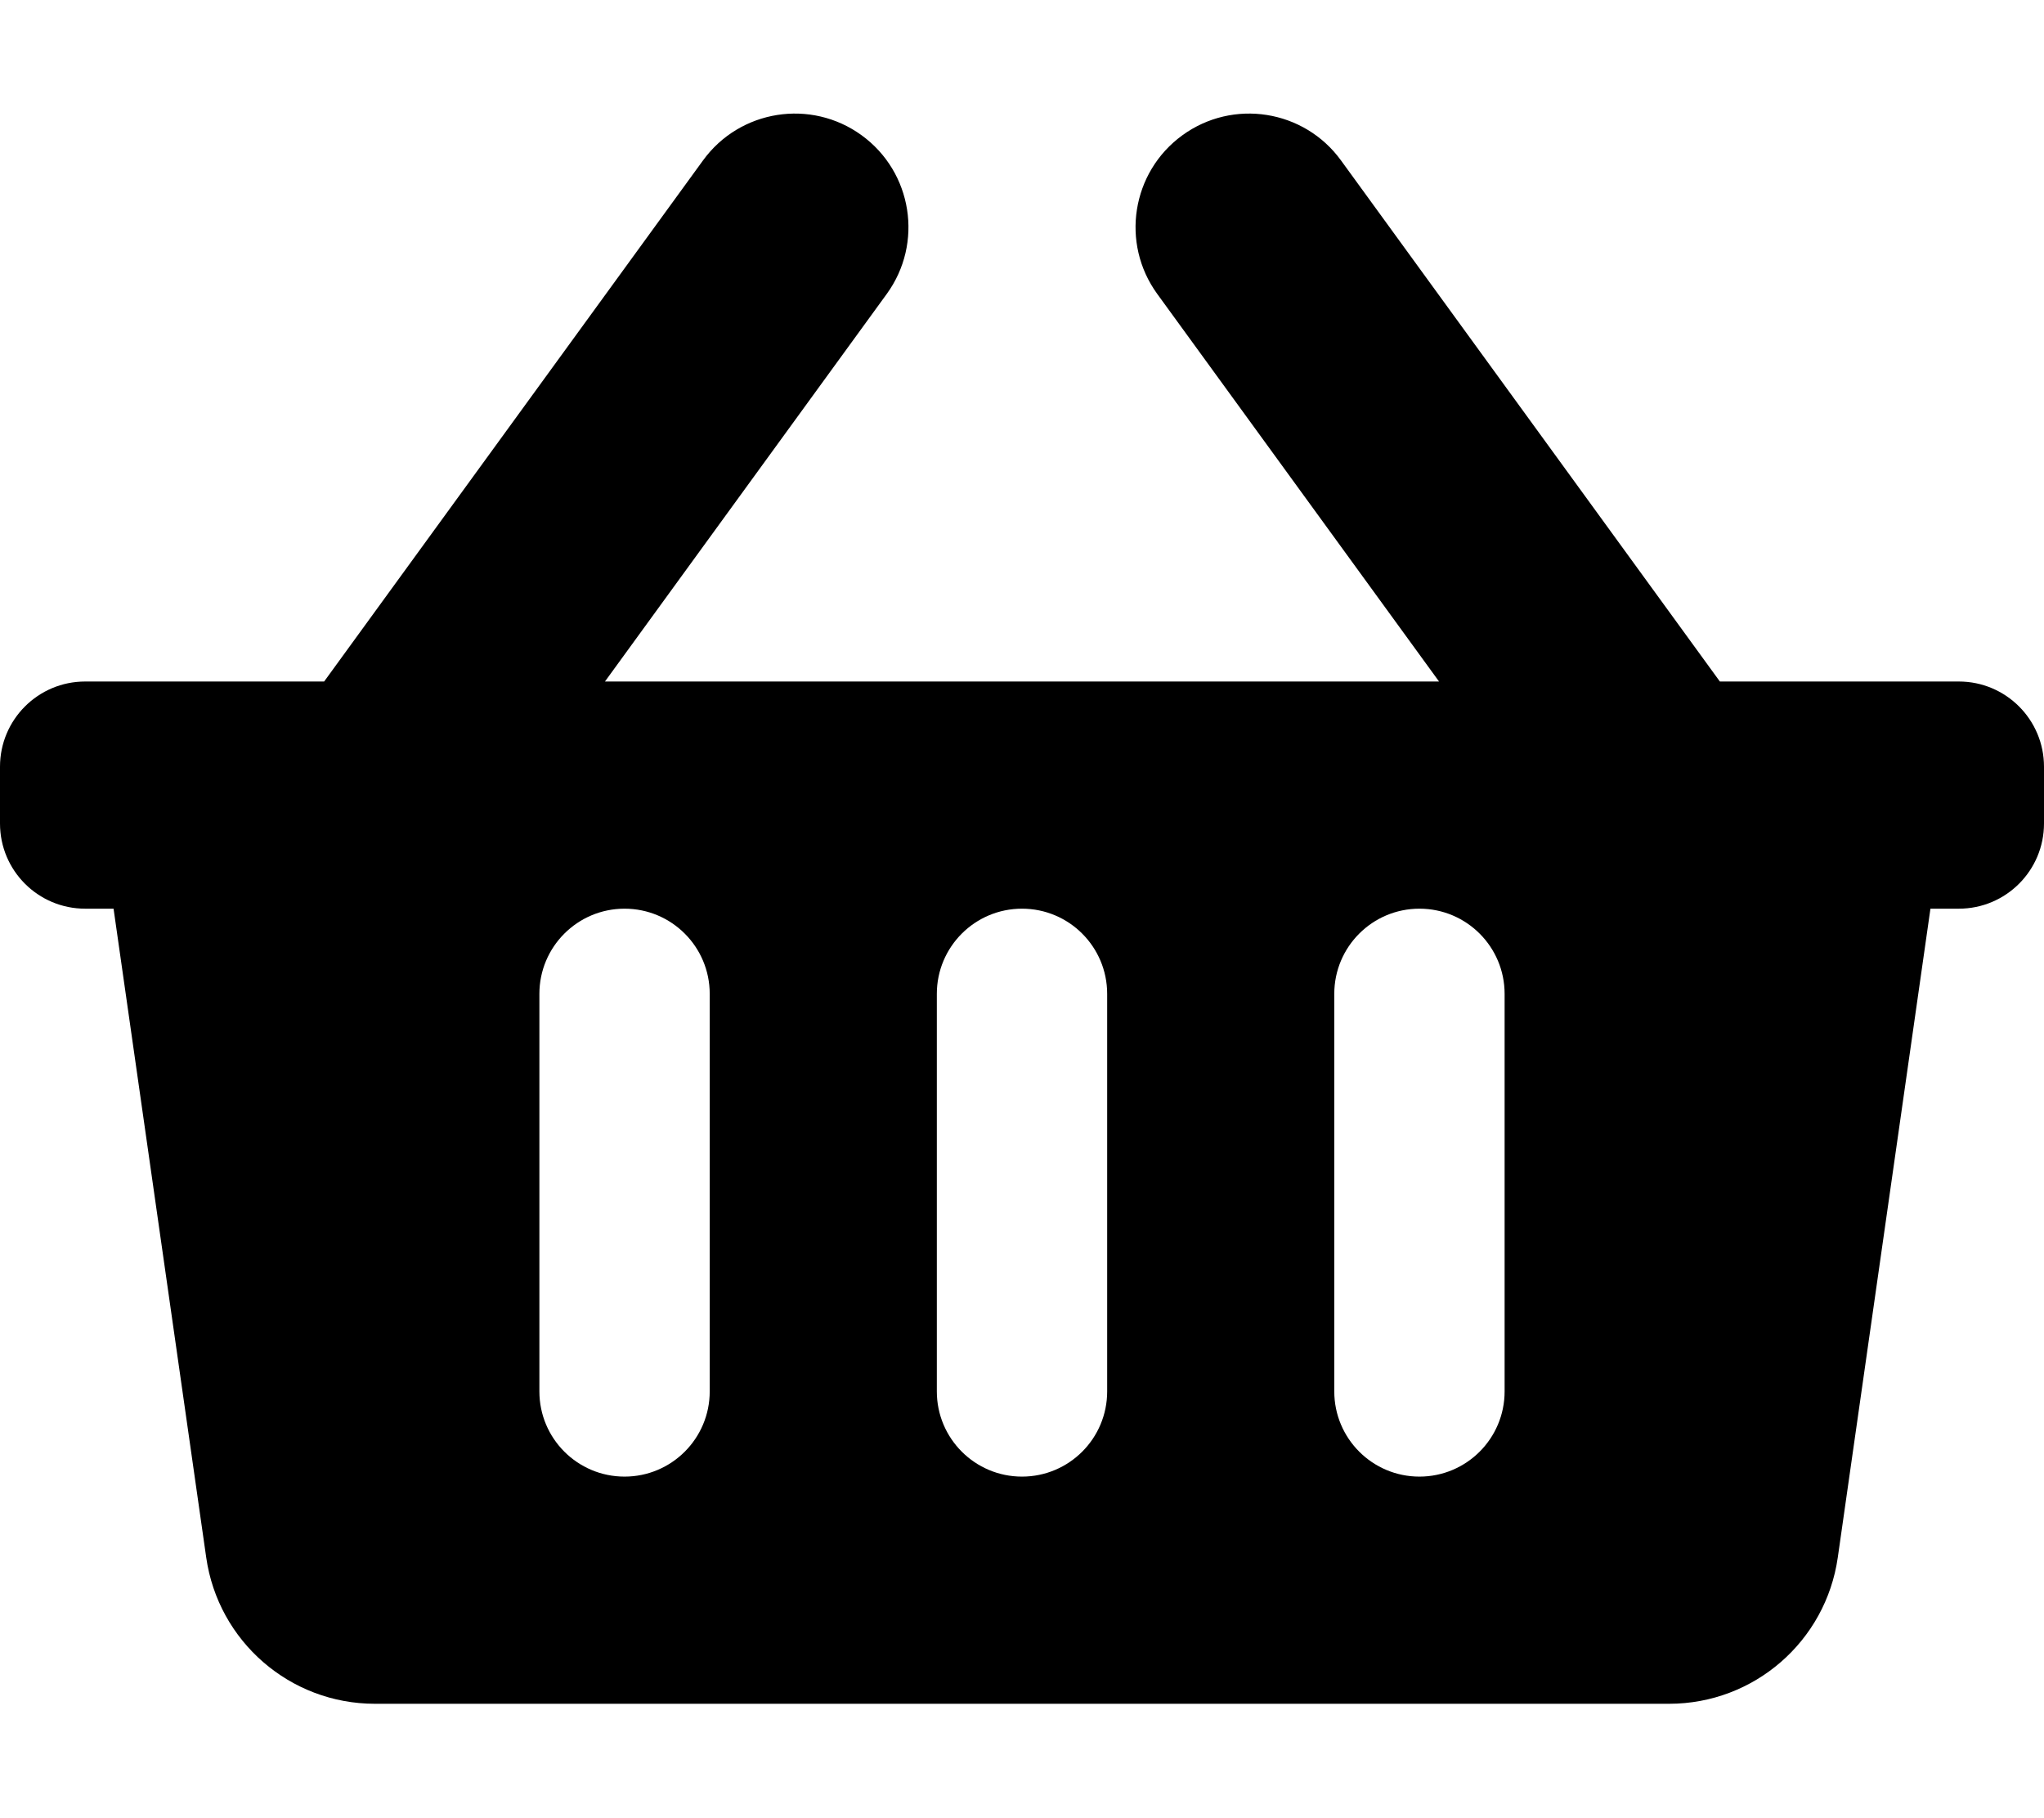
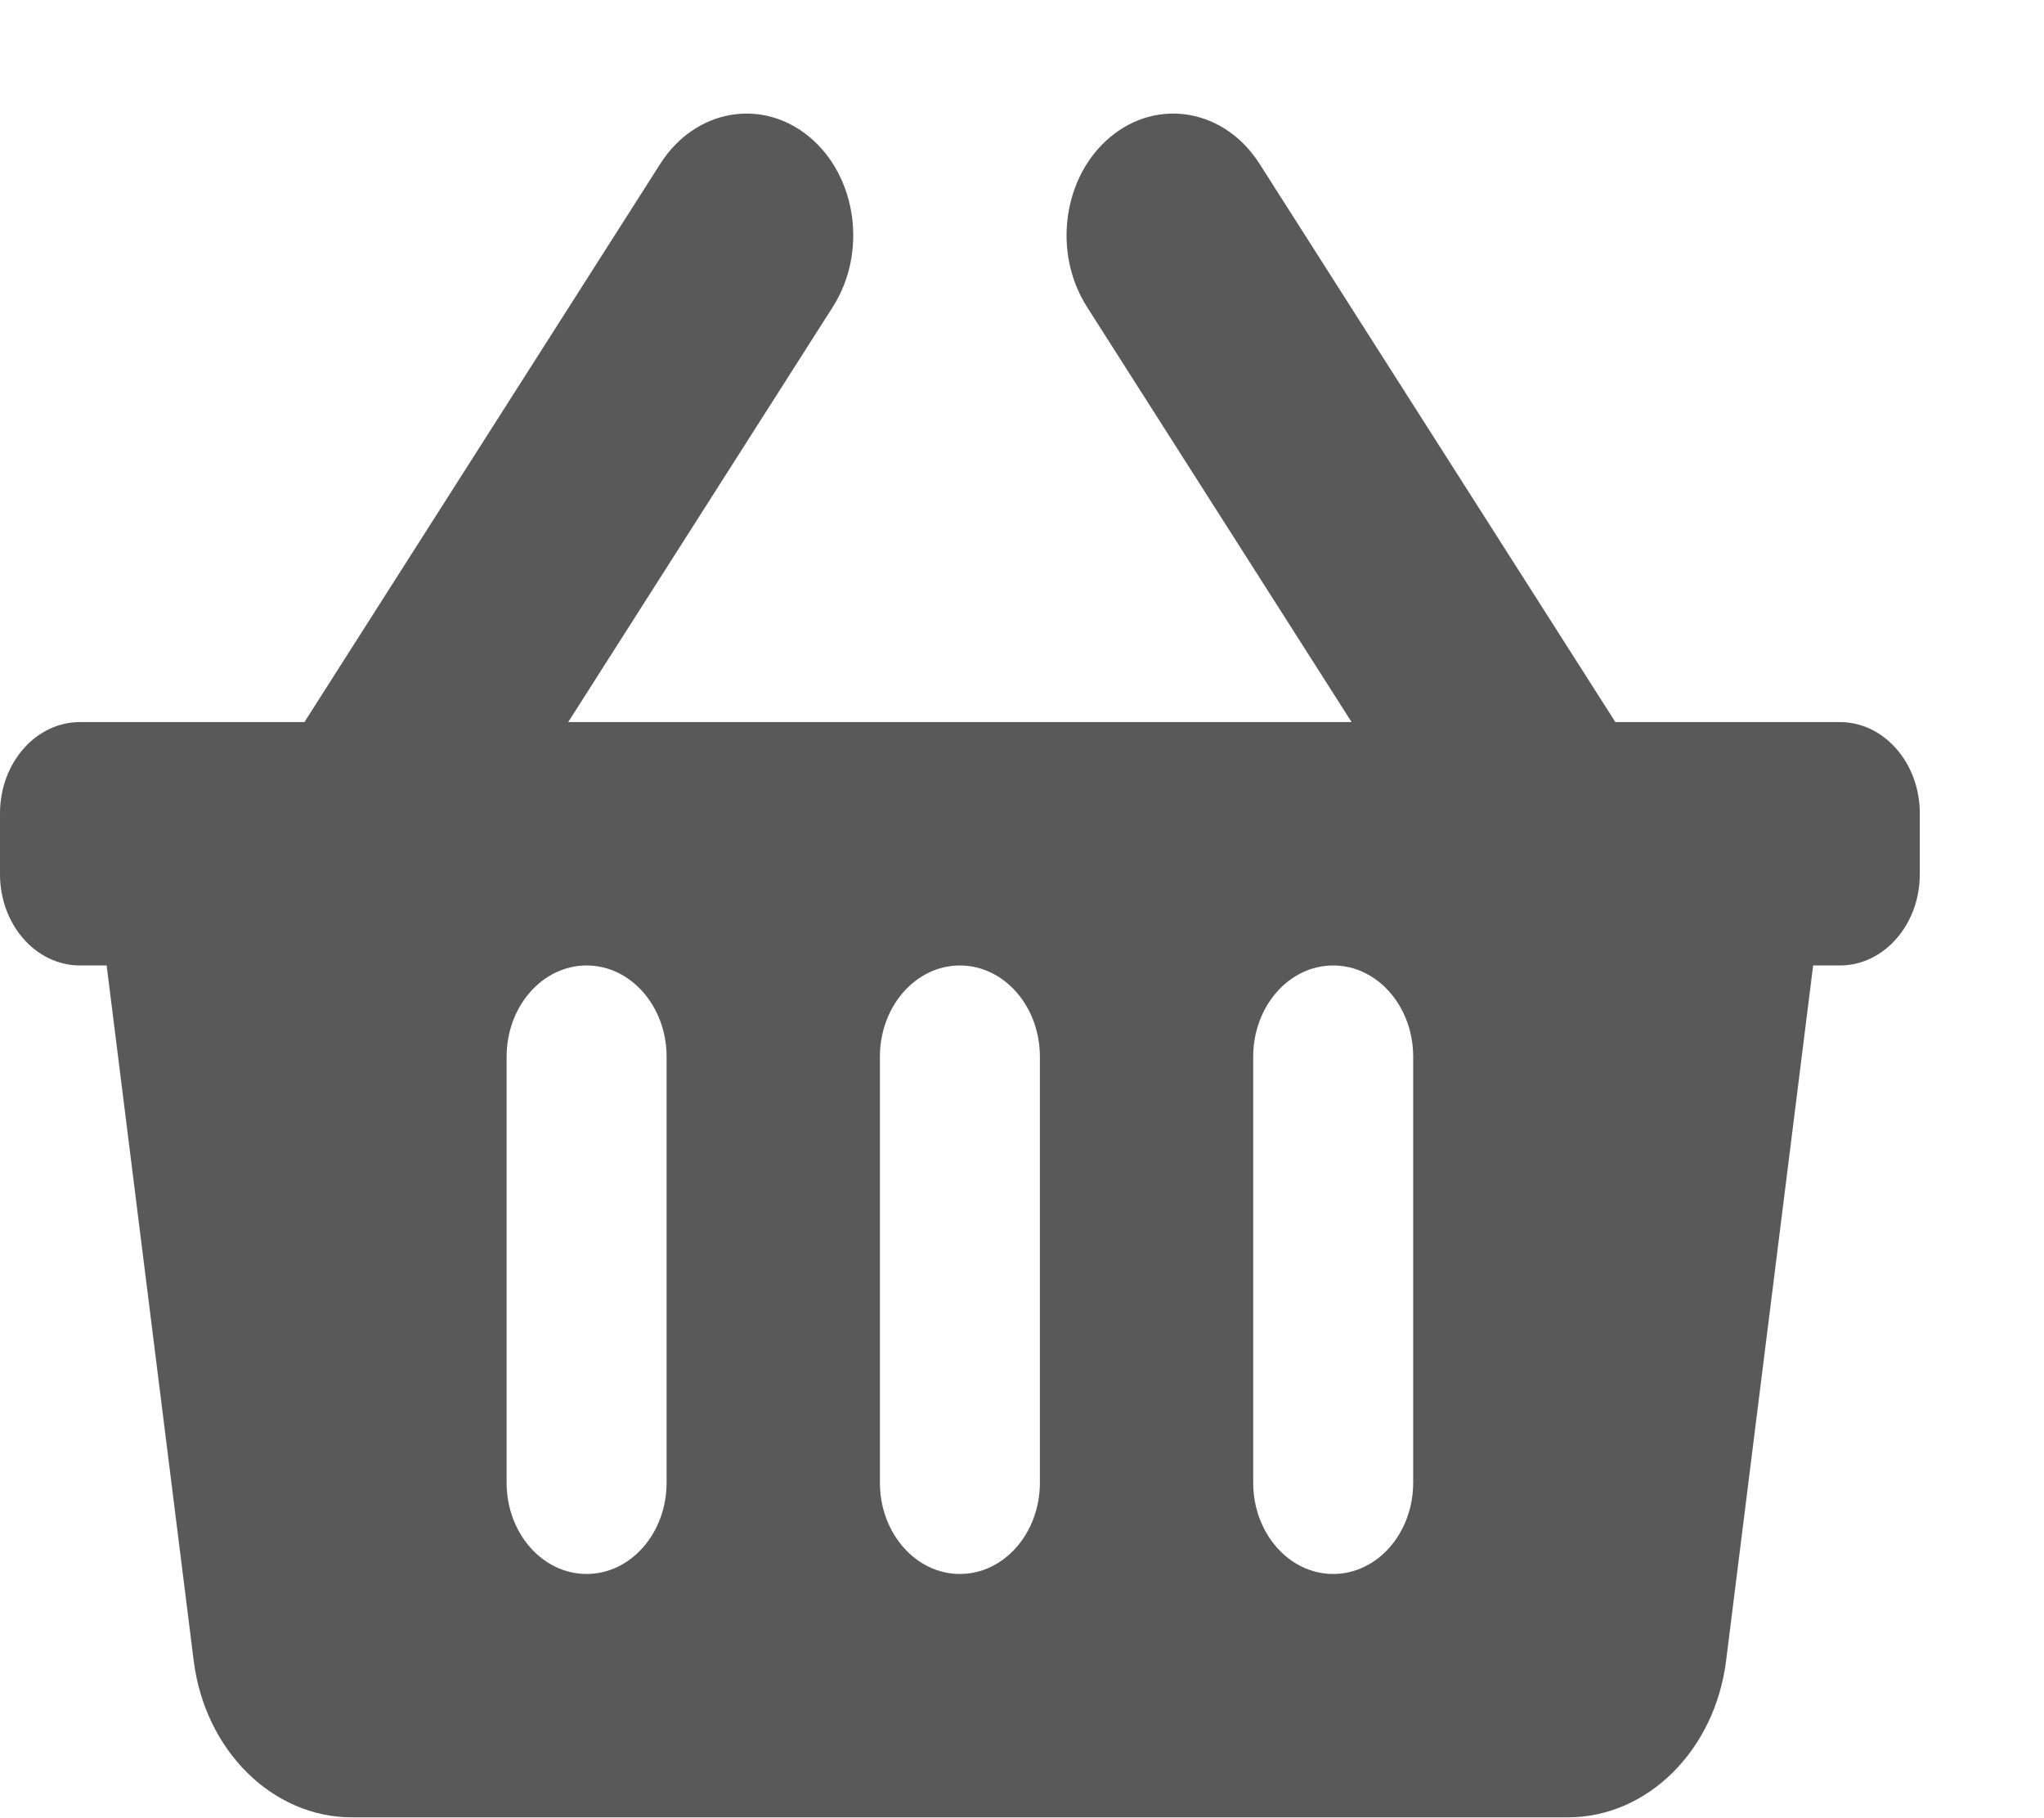
- <svg xmlns="http://www.w3.org/2000/svg" aria-hidden="true" focusable="false" data-prefix="fas" data-icon="shopping-basket" class="svg-inline--fa fa-shopping-basket fa-w-18" role="img" viewBox="0 0 576 512">
-   <path fill="currentColor" d="M576 216v16c0 13.255-10.745 24-24 24h-8l-26.113 182.788C514.509 462.435 494.257 480 470.37 480H105.63c-23.887 0-44.139-17.565-47.518-41.212L32 256h-8c-13.255 0-24-10.745-24-24v-16c0-13.255 10.745-24 24-24h67.341l106.78-146.821c10.395-14.292 30.407-17.453 44.701-7.058 14.293 10.395 17.453 30.408 7.058 44.701L170.477 192h235.046L326.12 82.821c-10.395-14.292-7.234-34.306 7.059-44.701 14.291-10.395 34.306-7.235 44.701 7.058L484.659 192H552c13.255 0 24 10.745 24 24zM312 392V280c0-13.255-10.745-24-24-24s-24 10.745-24 24v112c0 13.255 10.745 24 24 24s24-10.745 24-24zm112 0V280c0-13.255-10.745-24-24-24s-24 10.745-24 24v112c0 13.255 10.745 24 24 24s24-10.745 24-24zm-224 0V280c0-13.255-10.745-24-24-24s-24 10.745-24 24v112c0 13.255 10.745 24 24 24s24-10.745 24-24z" />
+ <svg xmlns="http://www.w3.org/2000/svg" width="576" height="512" class="svg-inline--fa fa-shopping-basket fa-w-18">
+   <g>
+     <rect x="-1" y="-1" width="578" height="514" id="canvas_background" fill="none" />
+   </g>
+   <g>
+     <path stroke="null" fill="#595959" d="m541,229.143l0,17.143c0,14.202 -10.092,25.714 -22.542,25.714l-7.514,0l-24.526,195.844c-3.173,25.336 -22.194,44.156 -44.63,44.156l-342.577,0c-22.436,0 -41.457,-18.82 -44.631,-44.156l-24.525,-195.844l-7.514,0c-12.45,0 -22.542,-11.512 -22.542,-25.714l0,-17.143c0,-14.202 10.092,-25.714 22.542,-25.714l63.249,0l100.292,-157.308c9.763,-15.313 28.559,-18.7 41.985,-7.562c13.425,11.137 16.392,32.58 6.629,47.894l-74.578,116.976l220.764,0l-74.578,-116.977c-9.763,-15.313 -6.794,-36.756 6.63,-47.894c13.423,-11.137 32.221,-7.752 41.985,7.562l100.291,157.309l63.249,0c12.45,0 22.542,11.512 22.542,25.714zm-247.958,188.571l0,-120c0,-14.202 -10.092,-25.714 -22.542,-25.714s-22.542,11.512 -22.542,25.714l0,120c0,14.202 10.092,25.714 22.542,25.714s22.542,-11.512 22.542,-25.714zm105.194,0l0,-120c0,-14.202 -10.092,-25.714 -22.542,-25.714s-22.542,11.512 -22.542,25.714l0,120c0,14.202 10.092,25.714 22.542,25.714s22.542,-11.512 22.542,-25.714zm-210.389,0l0,-120c0,-14.202 -10.092,-25.714 -22.542,-25.714s-22.542,11.512 -22.542,25.714l0,120c0,14.202 10.092,25.714 22.542,25.714s22.542,-11.512 22.542,-25.714z" id="svg_1" />
+   </g>
</svg>
